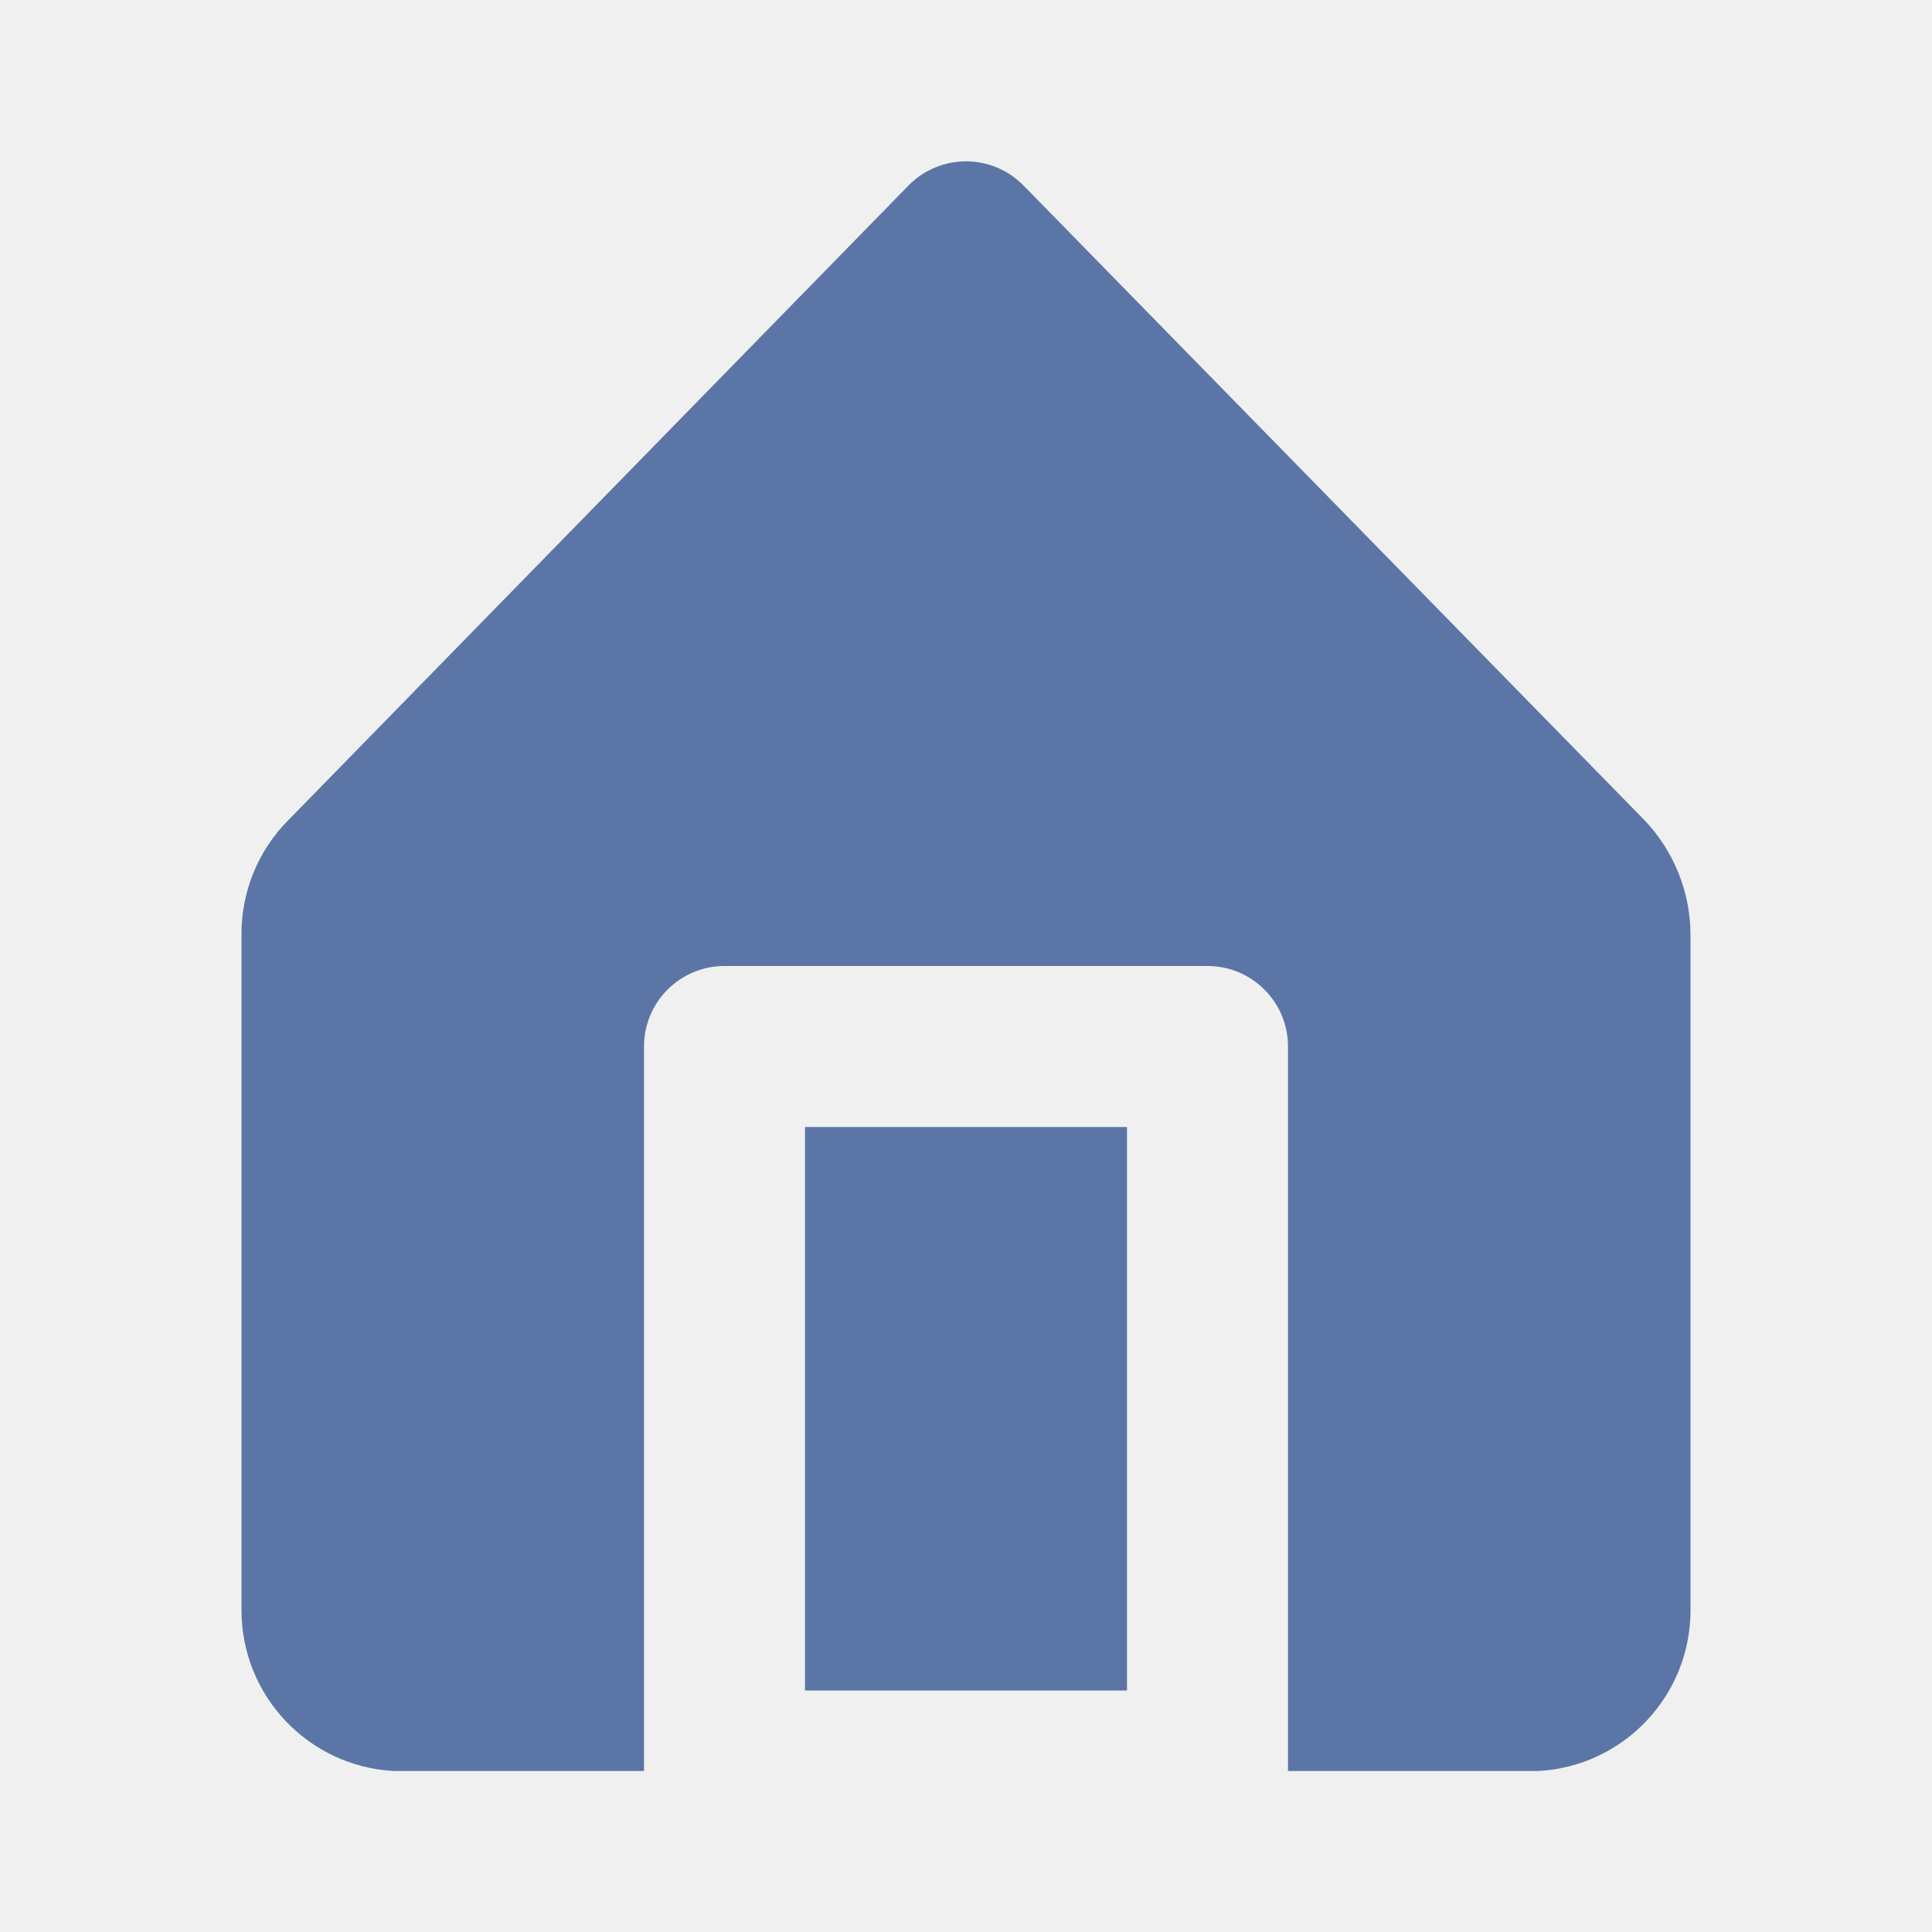
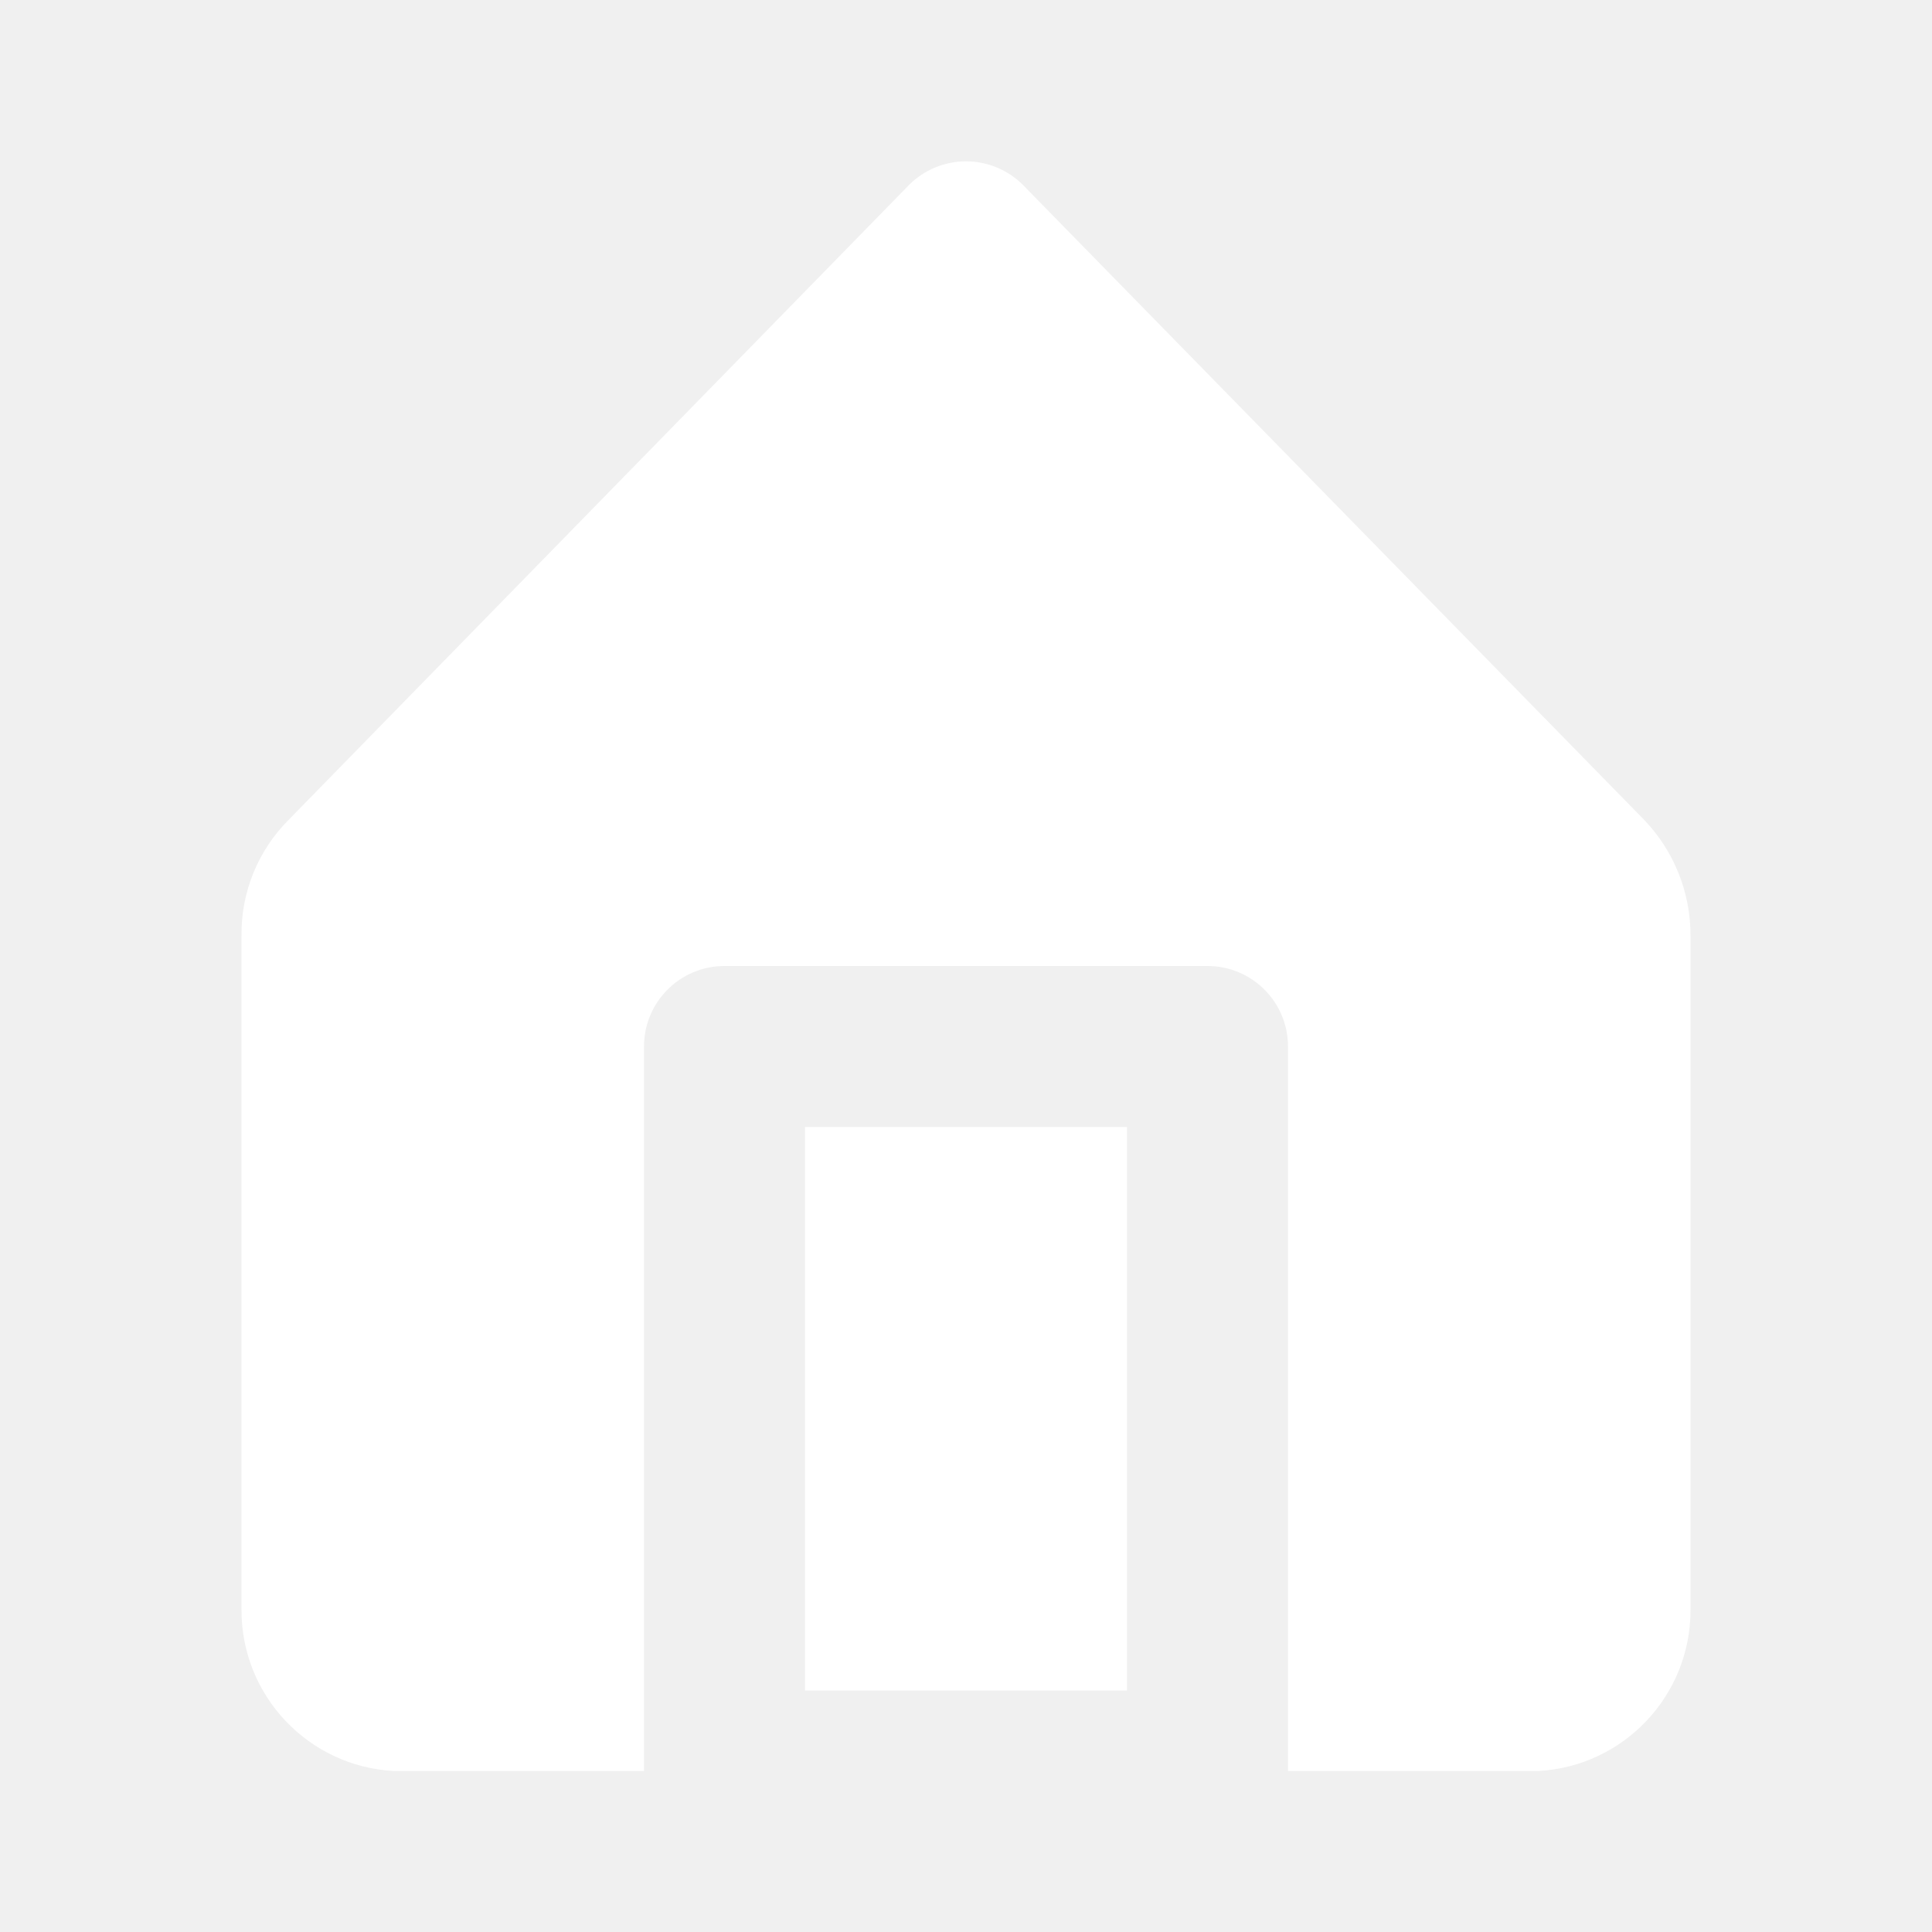
- <svg xmlns="http://www.w3.org/2000/svg" fill="#5b75a6" viewBox="0 0 24 24">
+ <svg xmlns="http://www.w3.org/2000/svg" fill="#FFFFFF" viewBox="0 0 24 24">
  <g data-name="Layer 2">
    <g data-name="home">
      <rect width="24" height="24" opacity="0" />
      <rect width="4" height="7" x="10" y="14" />
      <path d="M20.42 10.18L12.71 2.3a1 1 0 0 0-1.42 0l-7.71 7.89A2 2 0 0 0 3 11.62V20a2 2 0 0 0 1.89 2H8v-9a1 1 0 0 1 1-1h6a1 1 0 0 1 1 1v9h3.11A2 2 0 0 0 21 20v-8.38a2.07 2.07 0 0 0-.58-1.44z" />
    </g>
  </g>
</svg>
